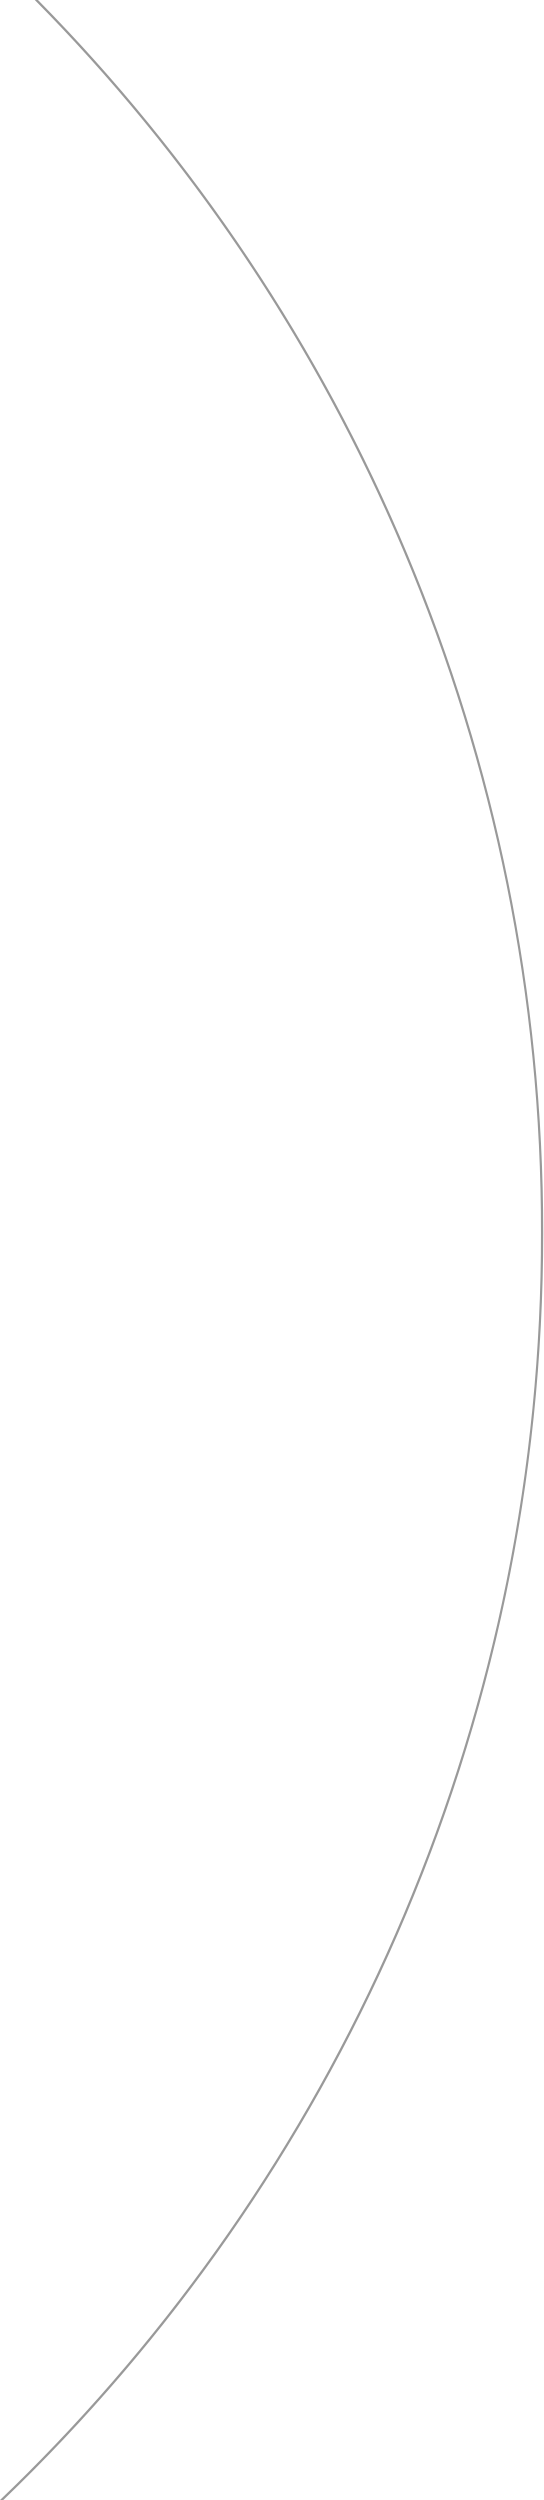
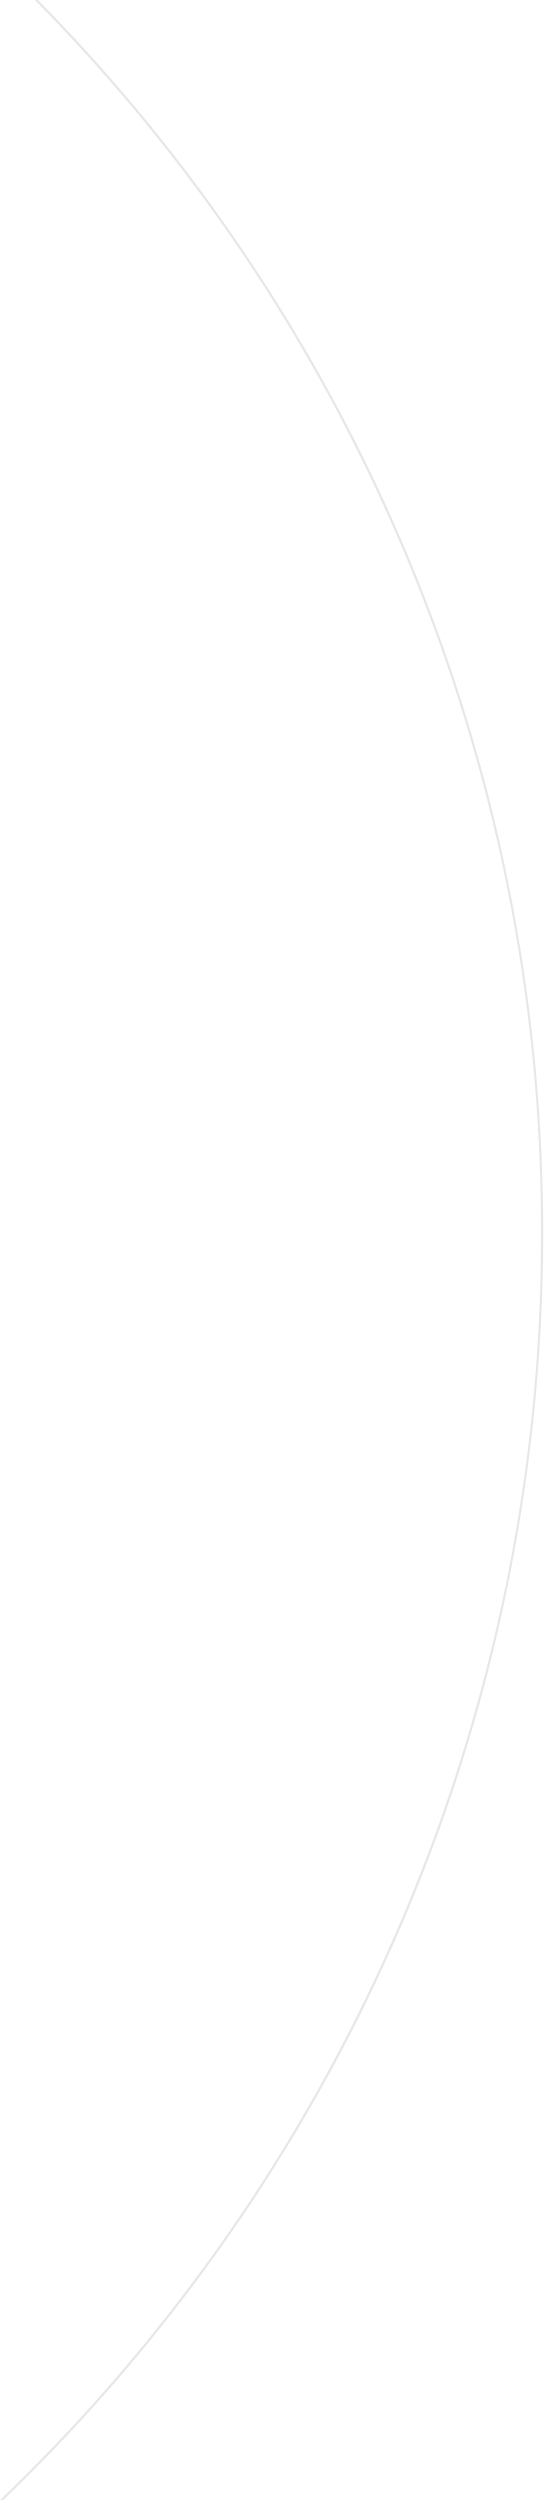
<svg xmlns="http://www.w3.org/2000/svg" viewBox="0 0 237.94 1095">
  <defs>
-     <style>.cls-1{fill:#999;}</style>
+     <style>.cls-1{fill:#888;opacity:0.2;}</style>
  </defs>
  <g id="Layer_2" data-name="Layer 2">
    <g id="Layer_4" data-name="Layer 4">
      <path class="cls-1" d="M105.7,969.67a773.72,773.72,0,0,1-93.85,113.74Q6,1089.27,0,1095H1.44c145.77-140,236.5-336.91,236.5-555,0-210.41-84.46-401.08-221.31-540H15.22A773.1,773.1,0,0,1,105.7,110.33a768.64,768.64,0,0,1,70.85,130.54A763.7,763.7,0,0,1,236.94,540a763.7,763.7,0,0,1-60.39,299.13A768.64,768.64,0,0,1,105.7,969.67Z" />
    </g>
  </g>
</svg>
